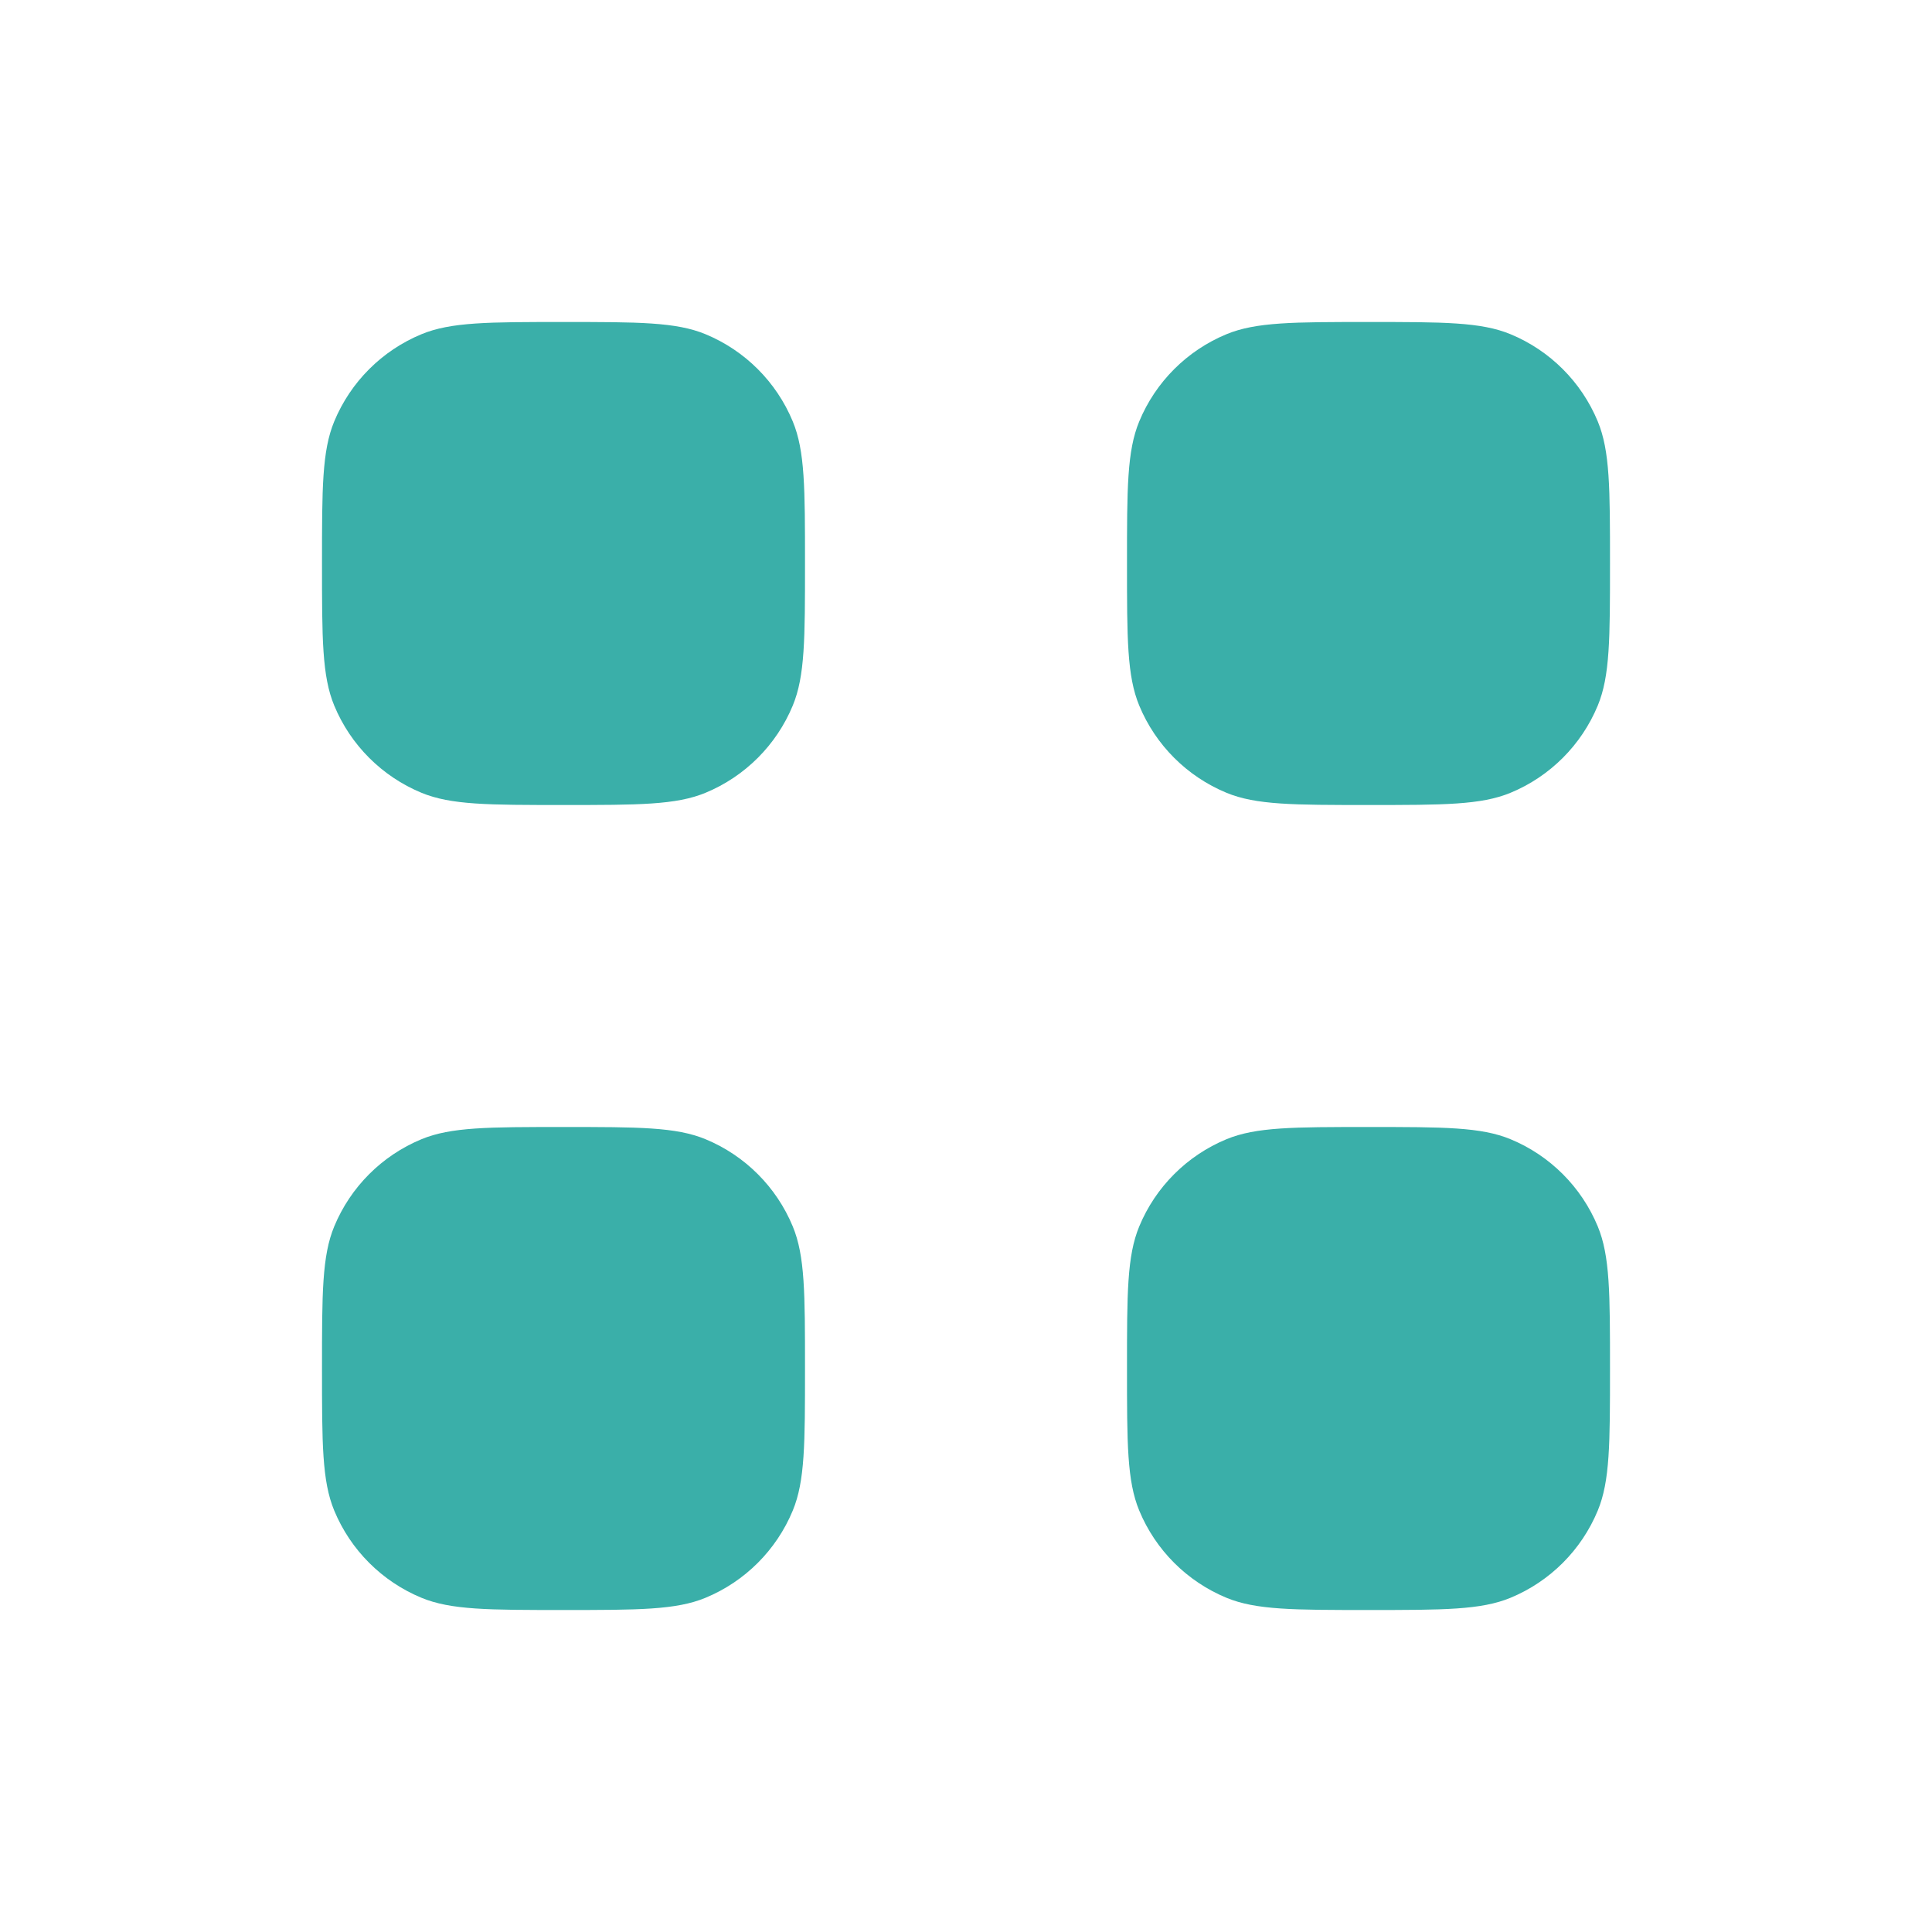
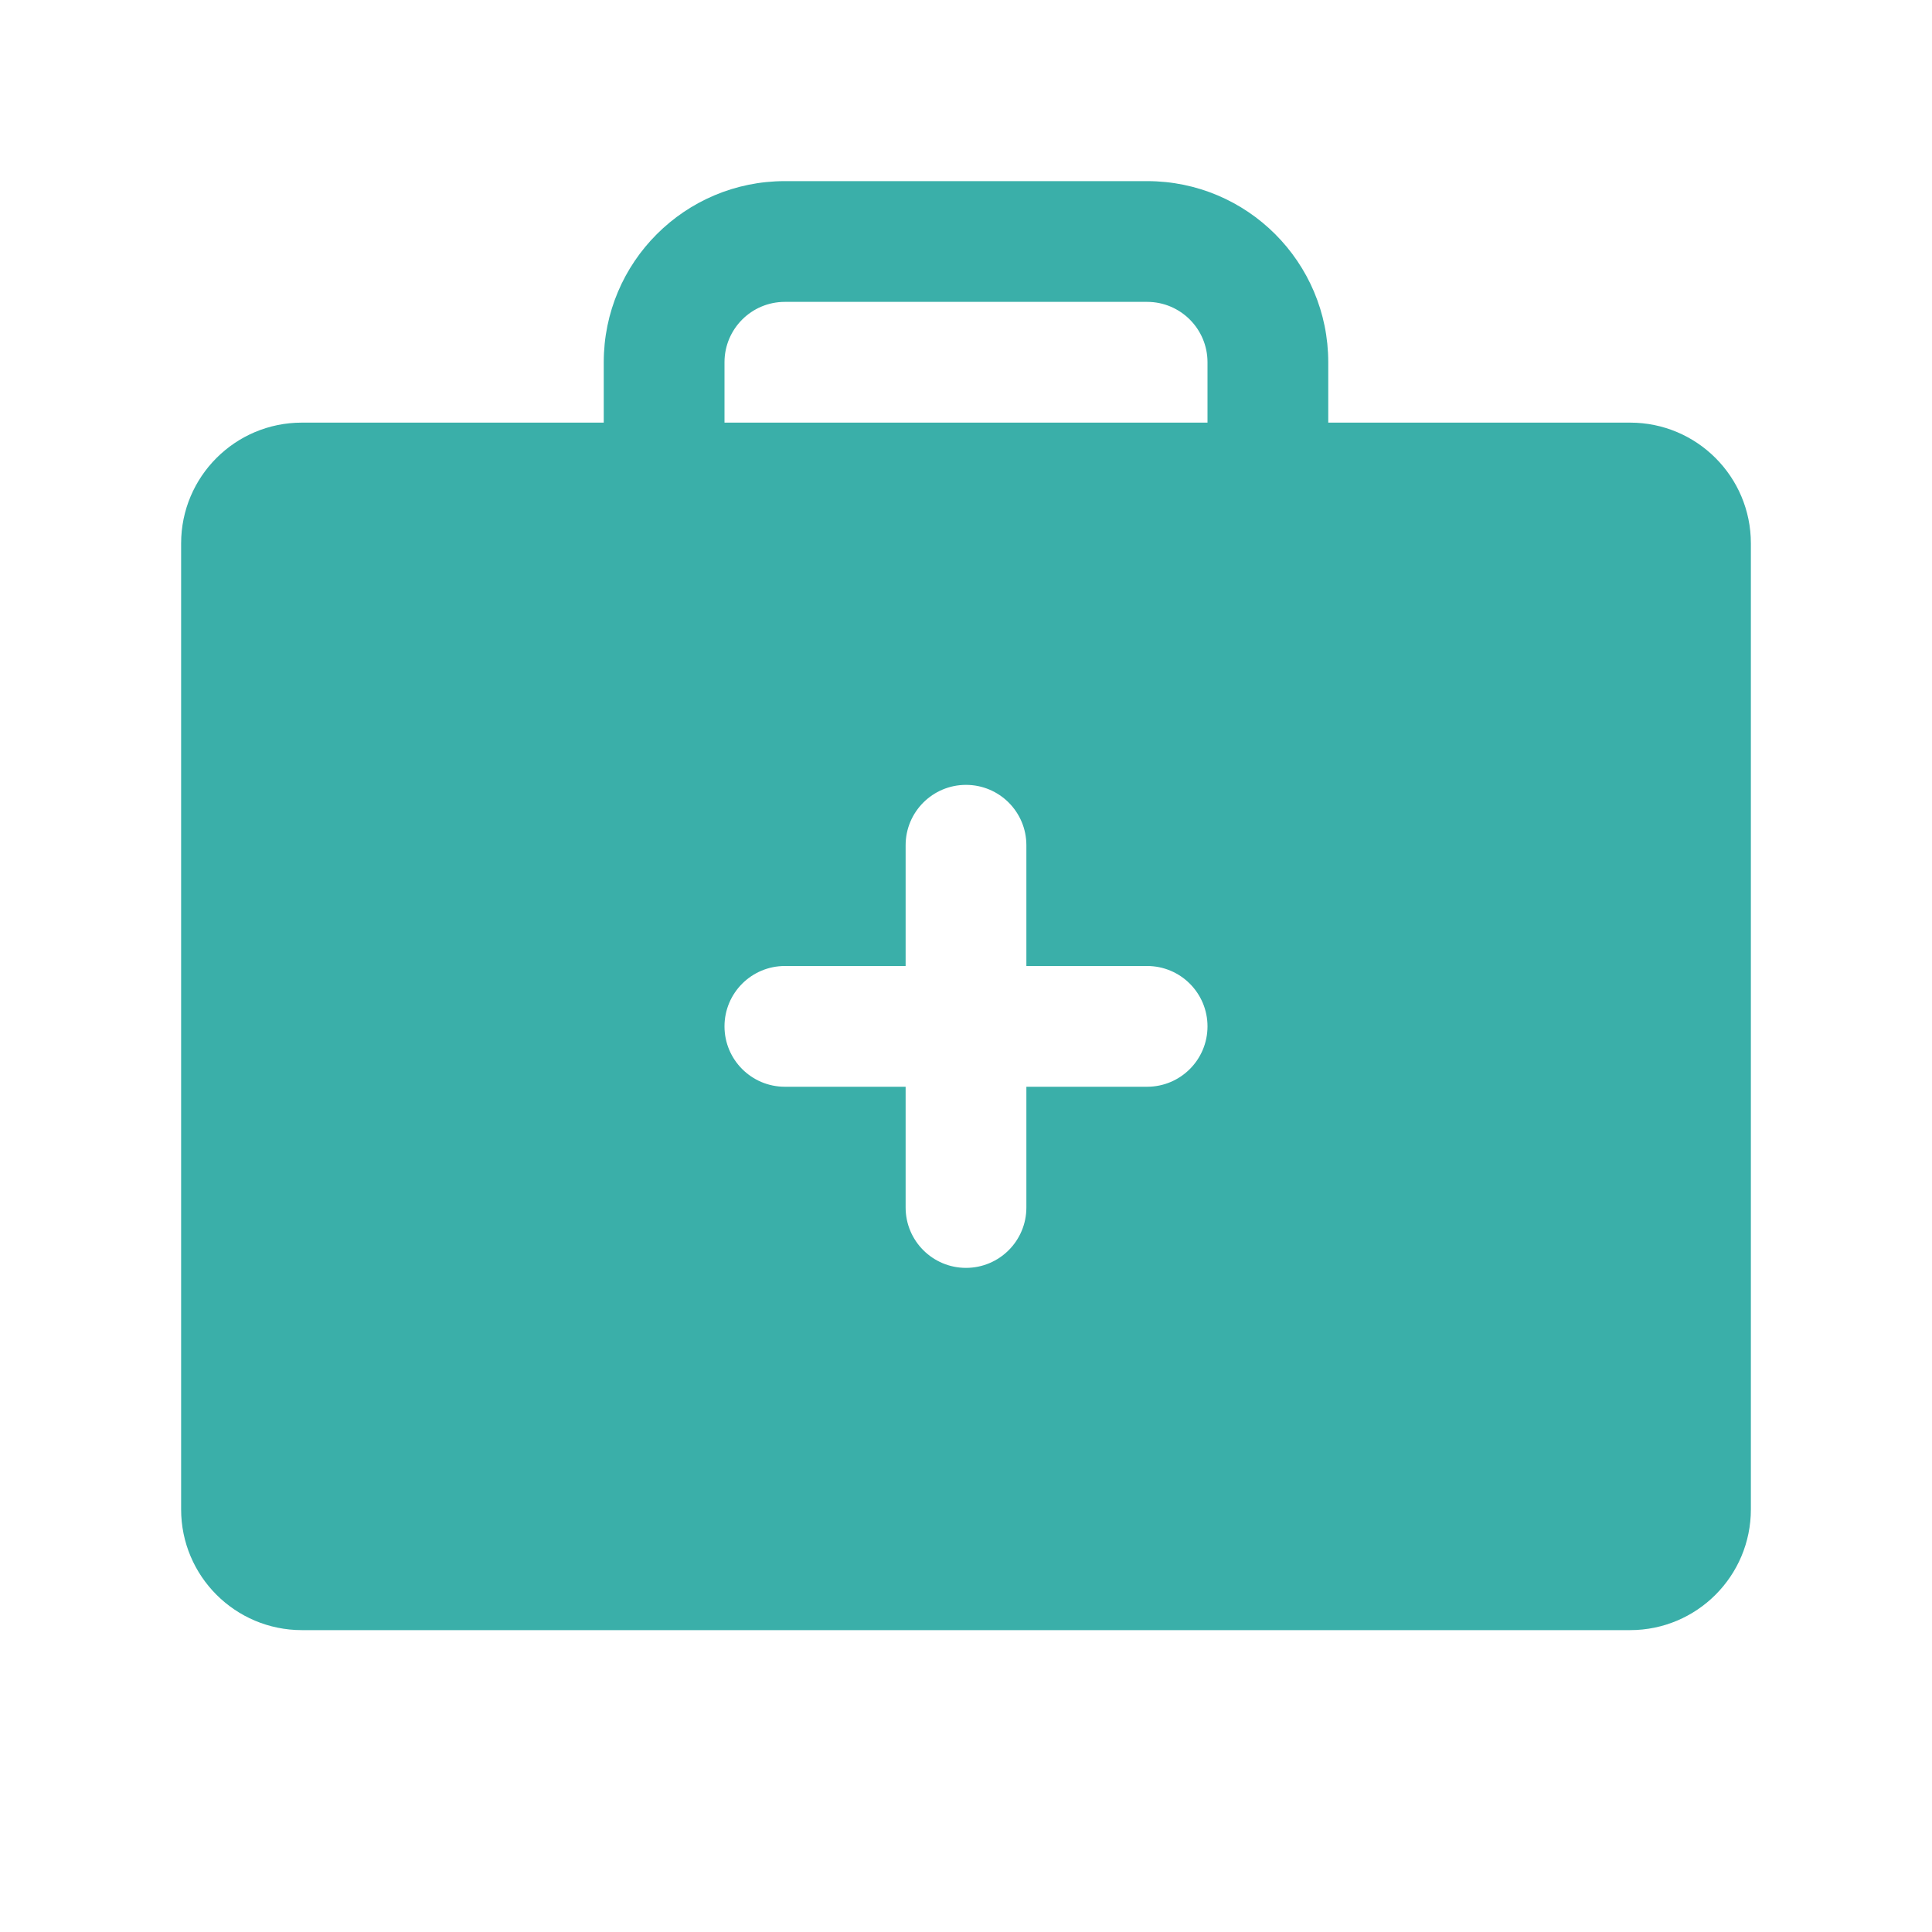
- <svg xmlns="http://www.w3.org/2000/svg" width="24" height="24" viewBox="0 0 24 24" fill="none">
-   <path d="M4 7C4 6.068 4 5.602 4.152 5.235C4.355 4.745 4.745 4.355 5.235 4.152C5.602 4 6.068 4 7 4C7.932 4 8.398 4 8.765 4.152C9.255 4.355 9.645 4.745 9.848 5.235C10 5.602 10 6.068 10 7C10 7.932 10 8.398 9.848 8.765C9.645 9.255 9.255 9.645 8.765 9.848C8.398 10 7.932 10 7 10C6.068 10 5.602 10 5.235 9.848C4.745 9.645 4.355 9.255 4.152 8.765C4 8.398 4 7.932 4 7Z" fill="#3AAFA9" />
-   <path d="M14 7C14 6.068 14 5.602 14.152 5.235C14.355 4.745 14.745 4.355 15.235 4.152C15.602 4 16.068 4 17 4C17.932 4 18.398 4 18.765 4.152C19.255 4.355 19.645 4.745 19.848 5.235C20 5.602 20 6.068 20 7C20 7.932 20 8.398 19.848 8.765C19.645 9.255 19.255 9.645 18.765 9.848C18.398 10 17.932 10 17 10C16.068 10 15.602 10 15.235 9.848C14.745 9.645 14.355 9.255 14.152 8.765C14 8.398 14 7.932 14 7Z" fill="#3AAFA9" />
-   <path d="M4 17C4 16.068 4 15.602 4.152 15.235C4.355 14.745 4.745 14.355 5.235 14.152C5.602 14 6.068 14 7 14C7.932 14 8.398 14 8.765 14.152C9.255 14.355 9.645 14.745 9.848 15.235C10 15.602 10 16.068 10 17C10 17.932 10 18.398 9.848 18.765C9.645 19.255 9.255 19.645 8.765 19.848C8.398 20 7.932 20 7 20C6.068 20 5.602 20 5.235 19.848C4.745 19.645 4.355 19.255 4.152 18.765C4 18.398 4 17.932 4 17Z" fill="#3AAFA9" />
-   <path d="M14 17C14 16.068 14 15.602 14.152 15.235C14.355 14.745 14.745 14.355 15.235 14.152C15.602 14 16.068 14 17 14C17.932 14 18.398 14 18.765 14.152C19.255 14.355 19.645 14.745 19.848 15.235C20 15.602 20 16.068 20 17C20 17.932 20 18.398 19.848 18.765C19.645 19.255 19.255 19.645 18.765 19.848C18.398 20 17.932 20 17 20C16.068 20 15.602 20 15.235 19.848C14.745 19.645 14.355 19.255 14.152 18.765C14 18.398 14 17.932 14 17Z" fill="#3AAFA9" />
+ <svg xmlns="http://www.w3.org/2000/svg" width="24" height="24" viewBox="0 0 256 256" fill="#3AAFA9">
+   <path d="M216,56H176V48a24,24,0,0,0-24-24H104A24,24,0,0,0,80,48v8H40A16,16,0,0,0,24,72V200a16,16,0,0,0,16,16H216a16,16,0,0,0,16-16V72A16,16,0,0,0,216,56Zm-64,88H136v16a8,8,0,0,1-16,0V144H104a8,8,0,0,1,0-16h16V112a8,8,0,0,1,16,0v16h16a8,8,0,0,1,0,16Zm8-88H96V48a8,8,0,0,1,8-8h48a8,8,0,0,1,8,8Z" />
</svg>
